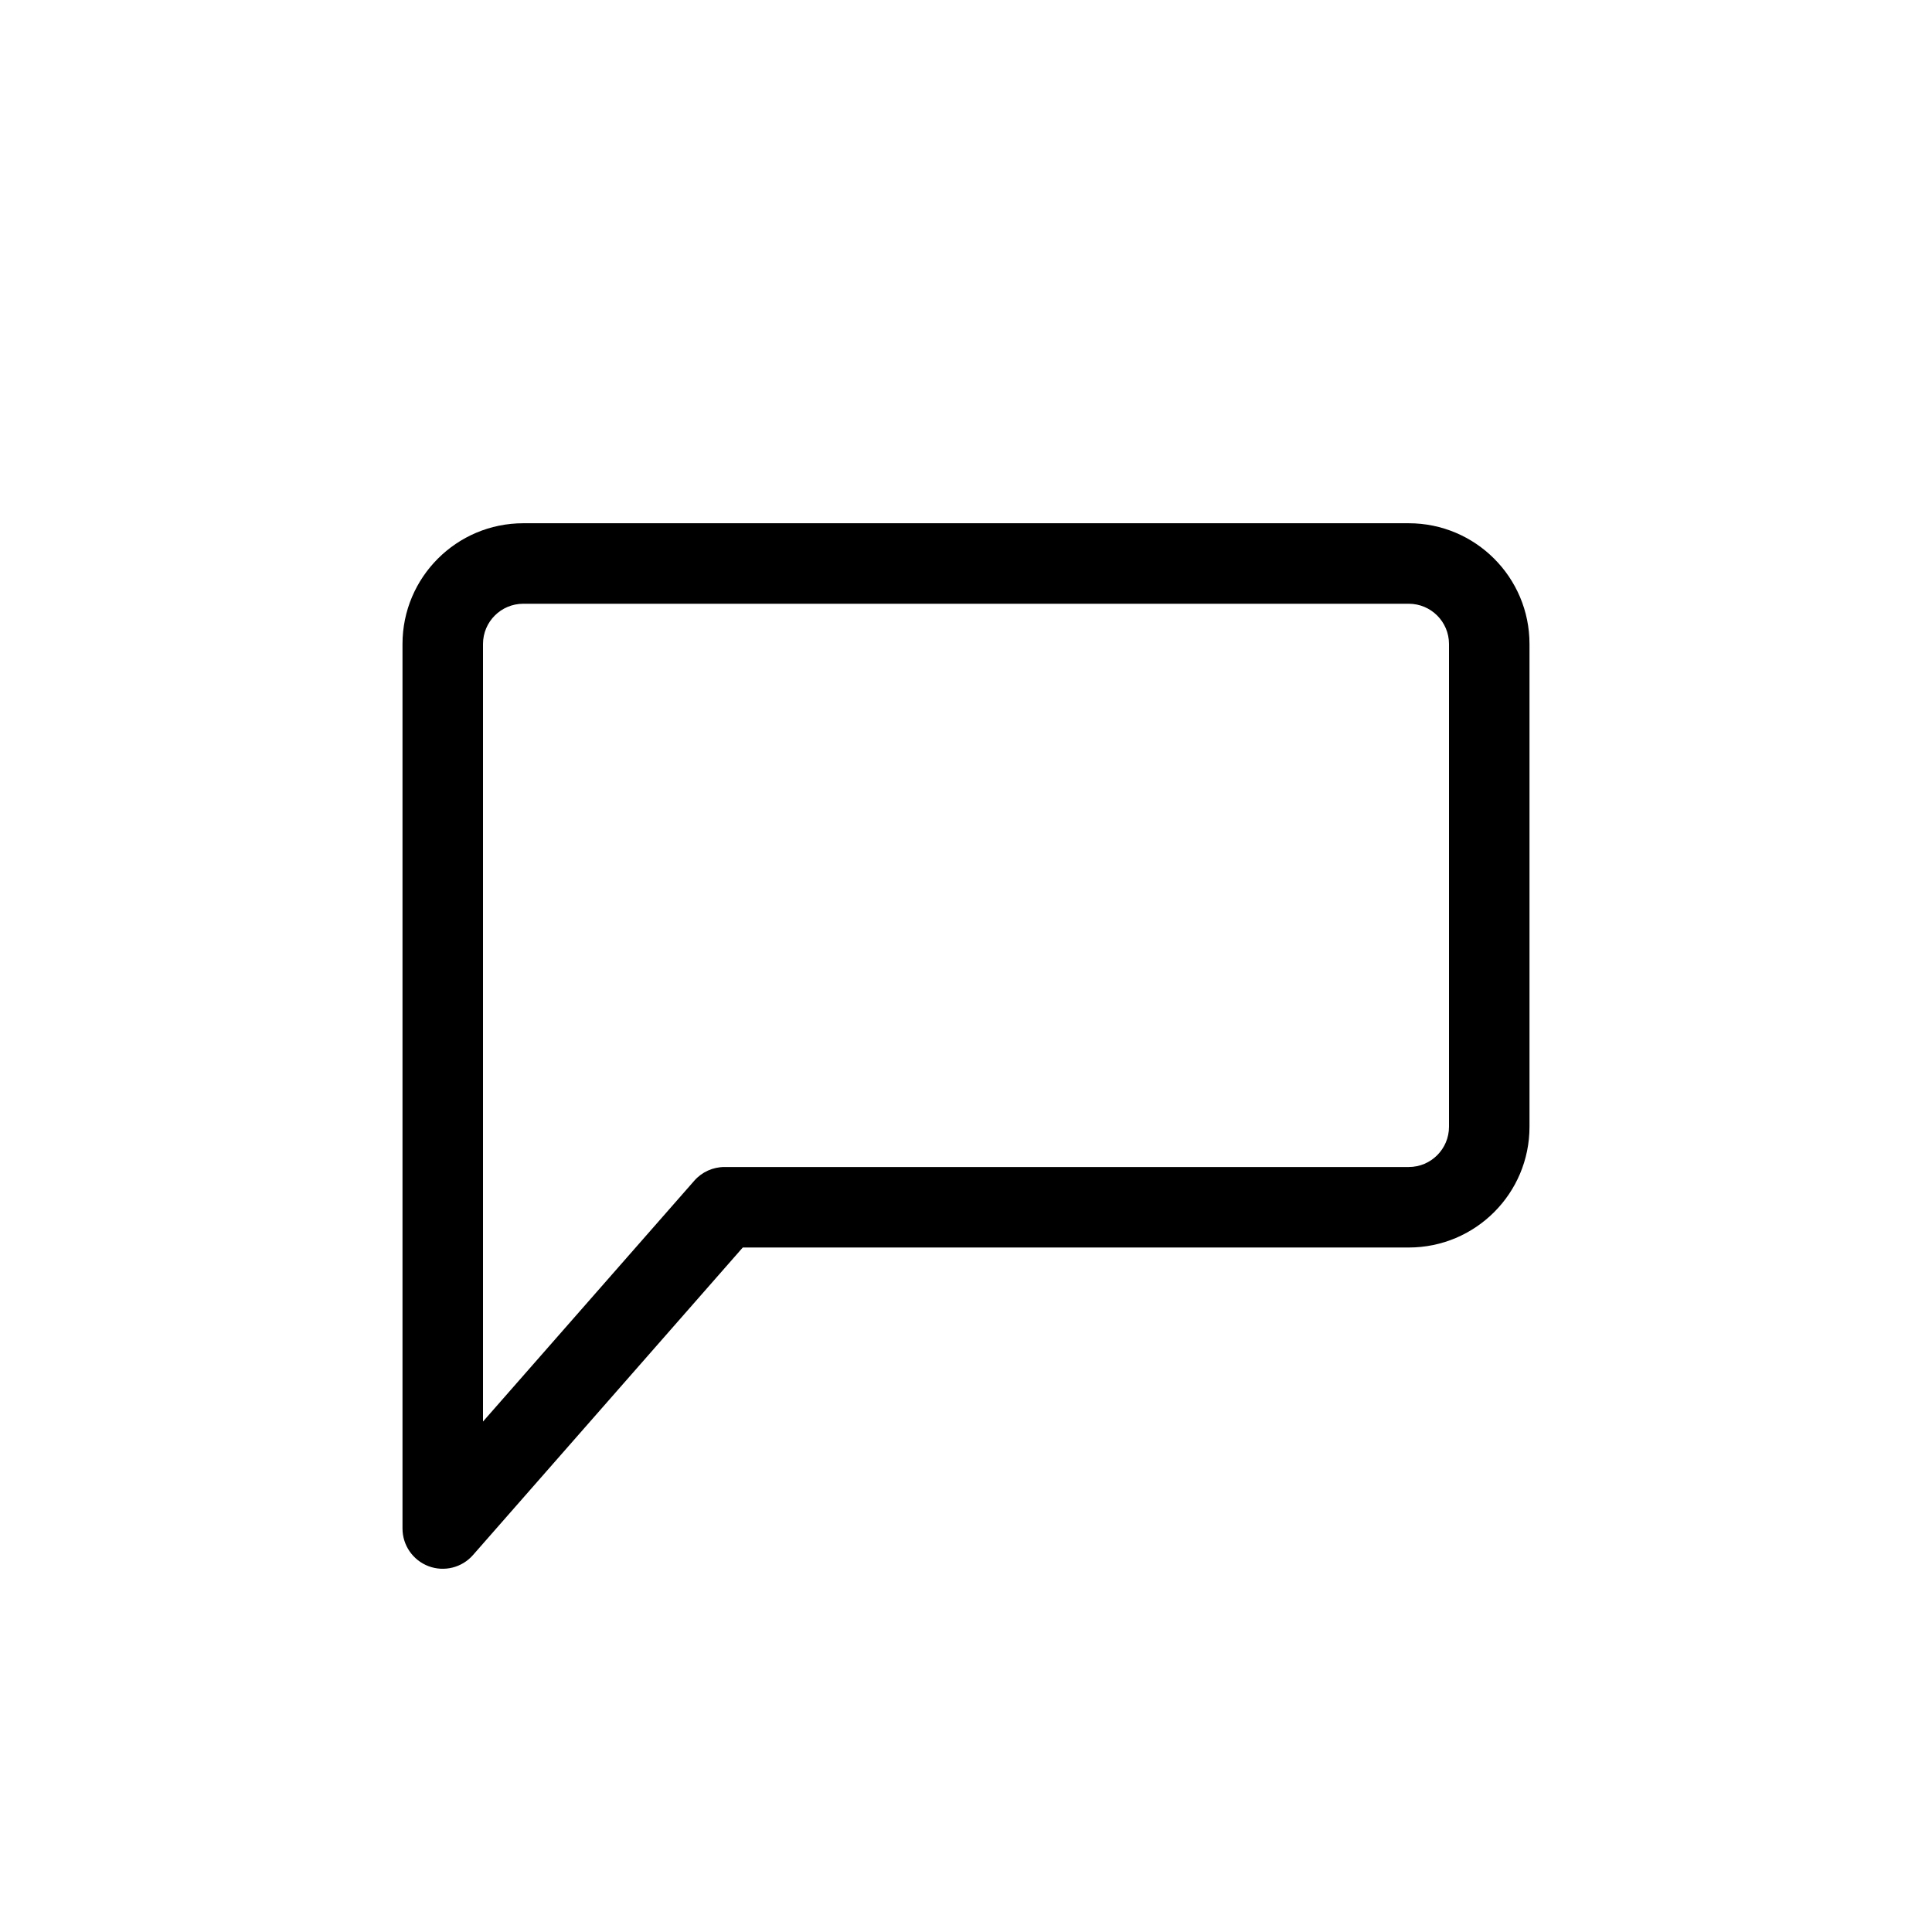
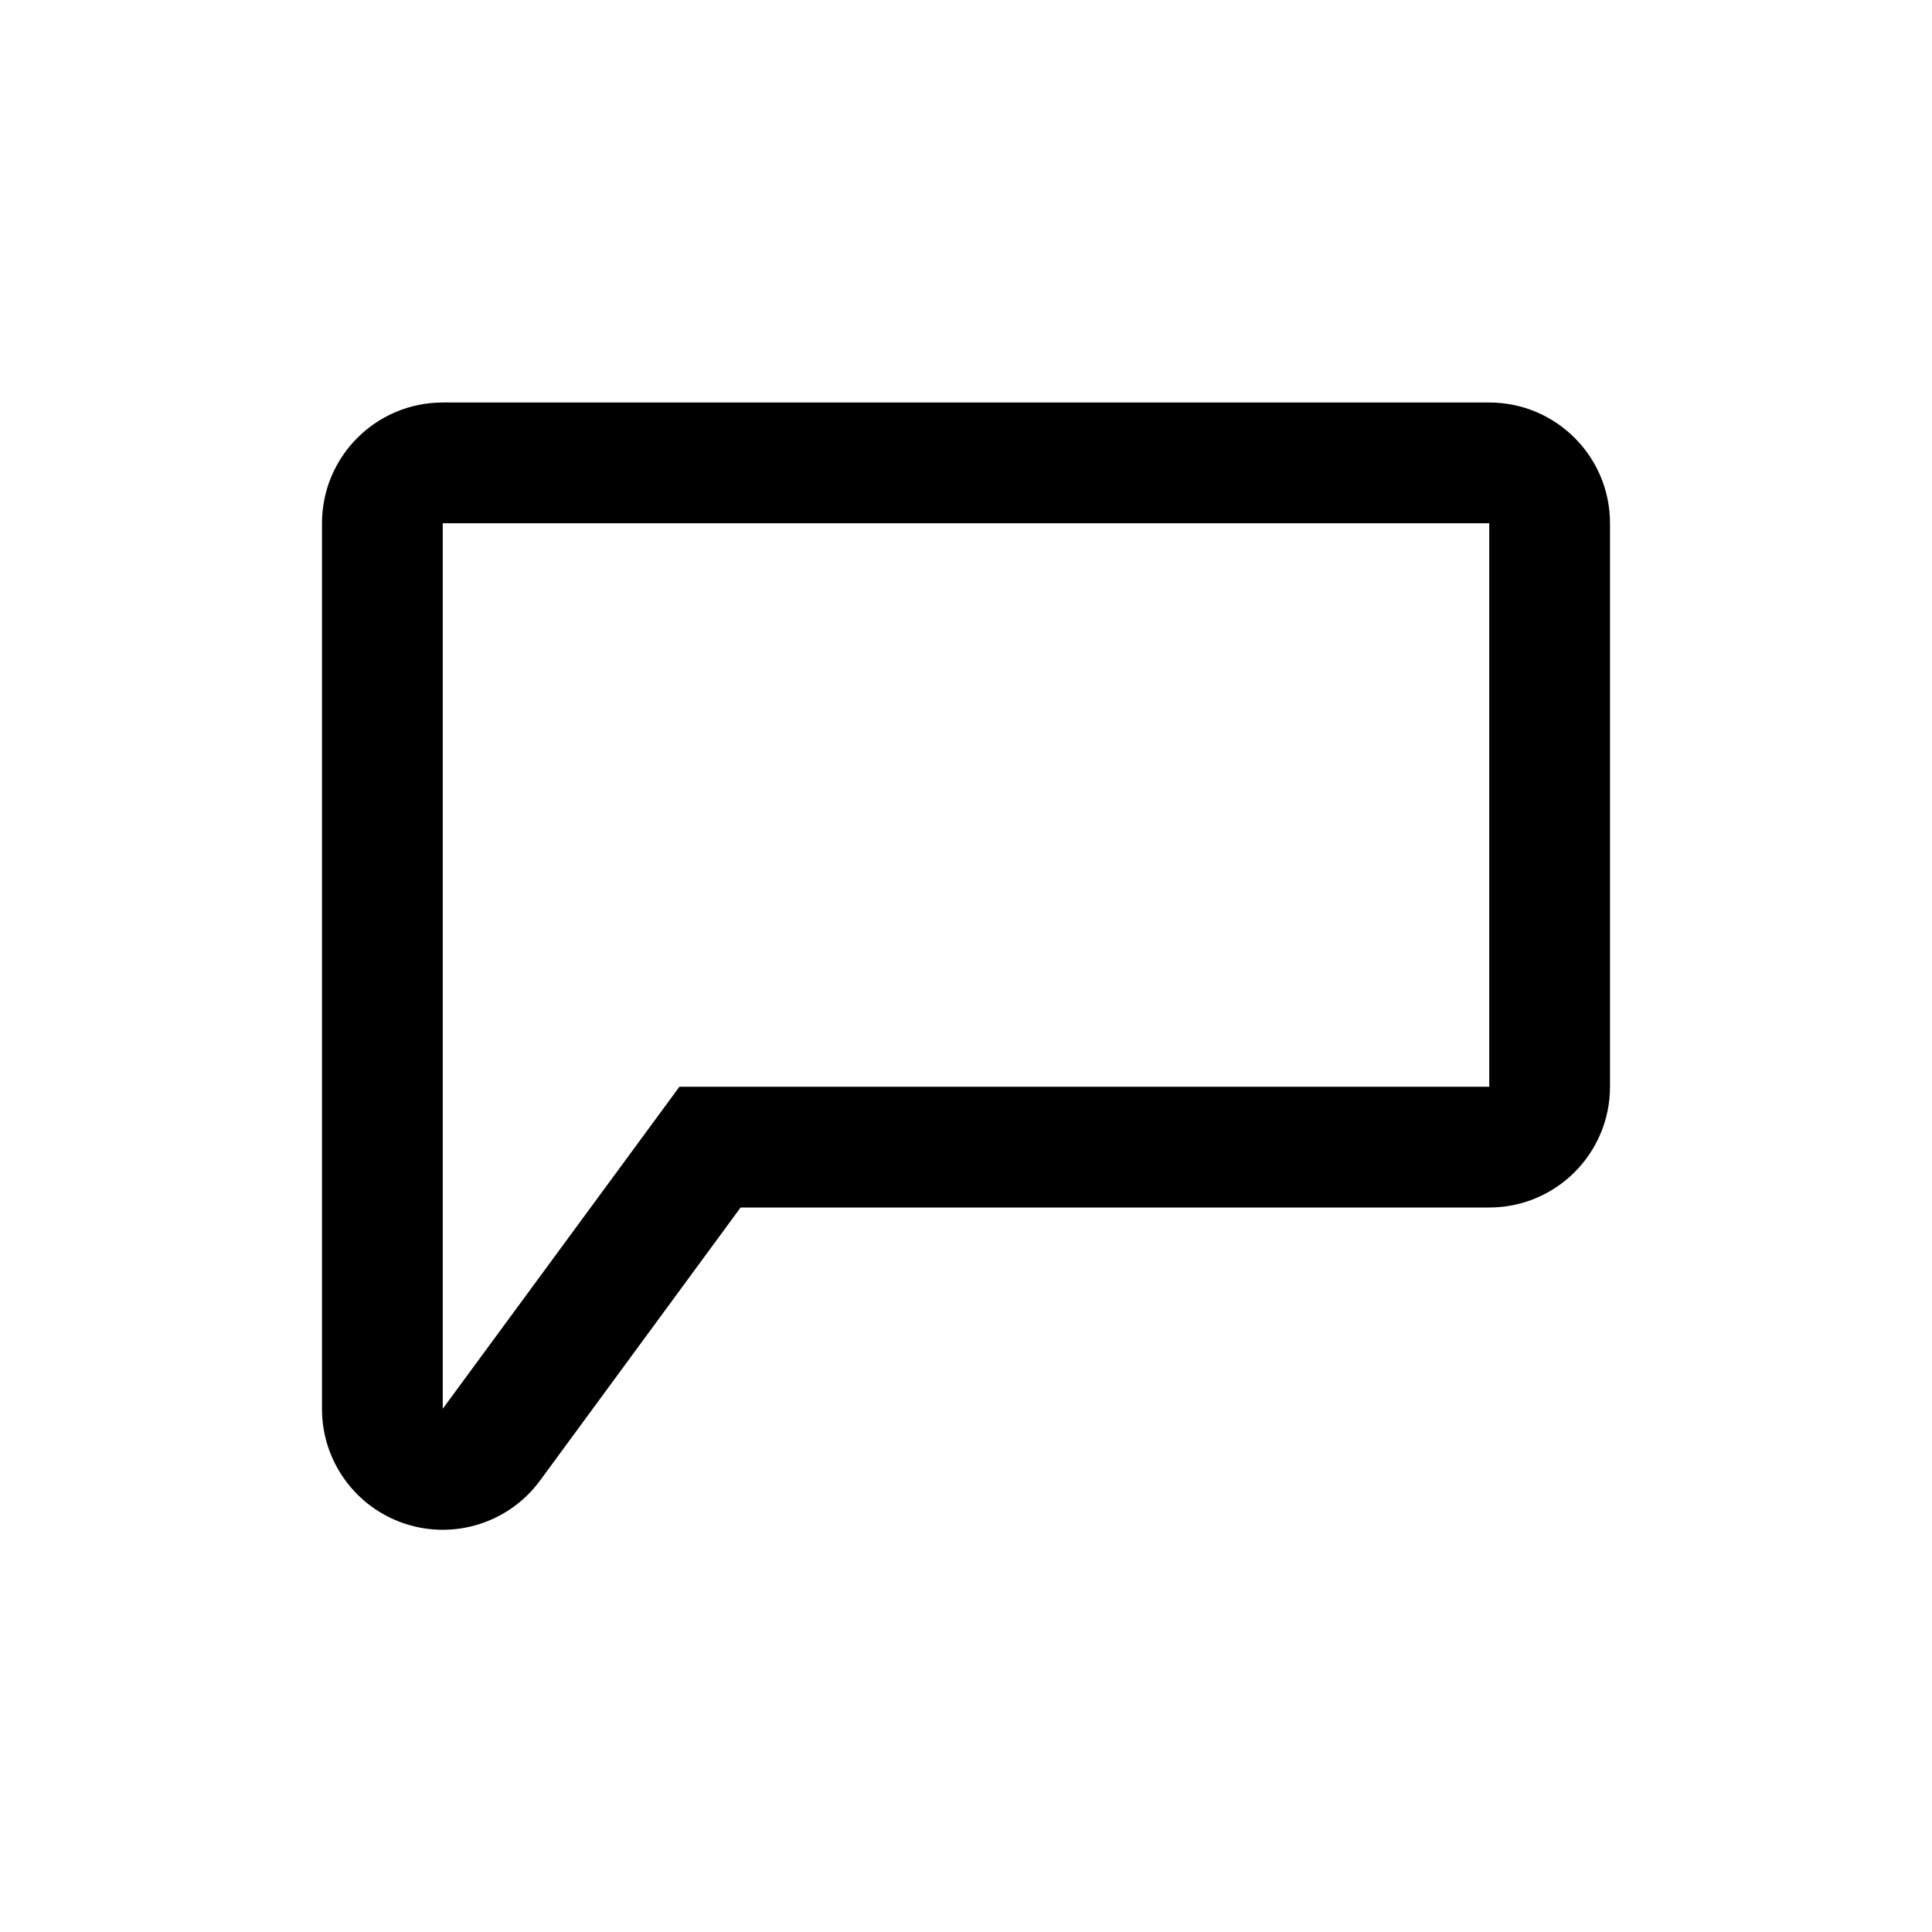
- <svg xmlns="http://www.w3.org/2000/svg" width="24" height="24" viewBox="0 0 24 24" fill="none">
-   <path fill-rule="evenodd" clip-rule="evenodd" d="M6.5 7.5C6.224 7.5 6 7.724 6 8V17.659L8.624 14.668C8.719 14.559 8.856 14.497 9 14.497H17.5C17.776 14.497 18 14.273 18 13.997V8C18 7.724 17.776 7.5 17.5 7.5H6.5ZM5 8C5 7.172 5.672 6.5 6.5 6.5H17.5C18.328 6.5 19 7.172 19 8V13.997C19 14.826 18.328 15.497 17.5 15.497H9.227L5.876 19.317C5.739 19.474 5.519 19.529 5.324 19.456C5.129 19.382 5 19.196 5 18.988V8Z" fill="black" />
+ <svg xmlns="http://www.w3.org/2000/svg" id="line-comment" viewBox="0 0 24 24">
+   <defs>
+     <style>.cls-1{fill:none;}</style>
+   </defs>
+   <rect class="cls-1" width="24" height="24" />
+   <path d="M18.5,5H5.5A1.5,1.5,0,0,0,4,6.5v11a1.5,1.5,0,0,0,2.71.89L9.2,15h9.3A1.5,1.5,0,0,0,20,13.5v-7A1.5,1.5,0,0,0,18.5,5Zm0,8.5H8.44l-2.94,4V6.5h13Z" />
</svg>
